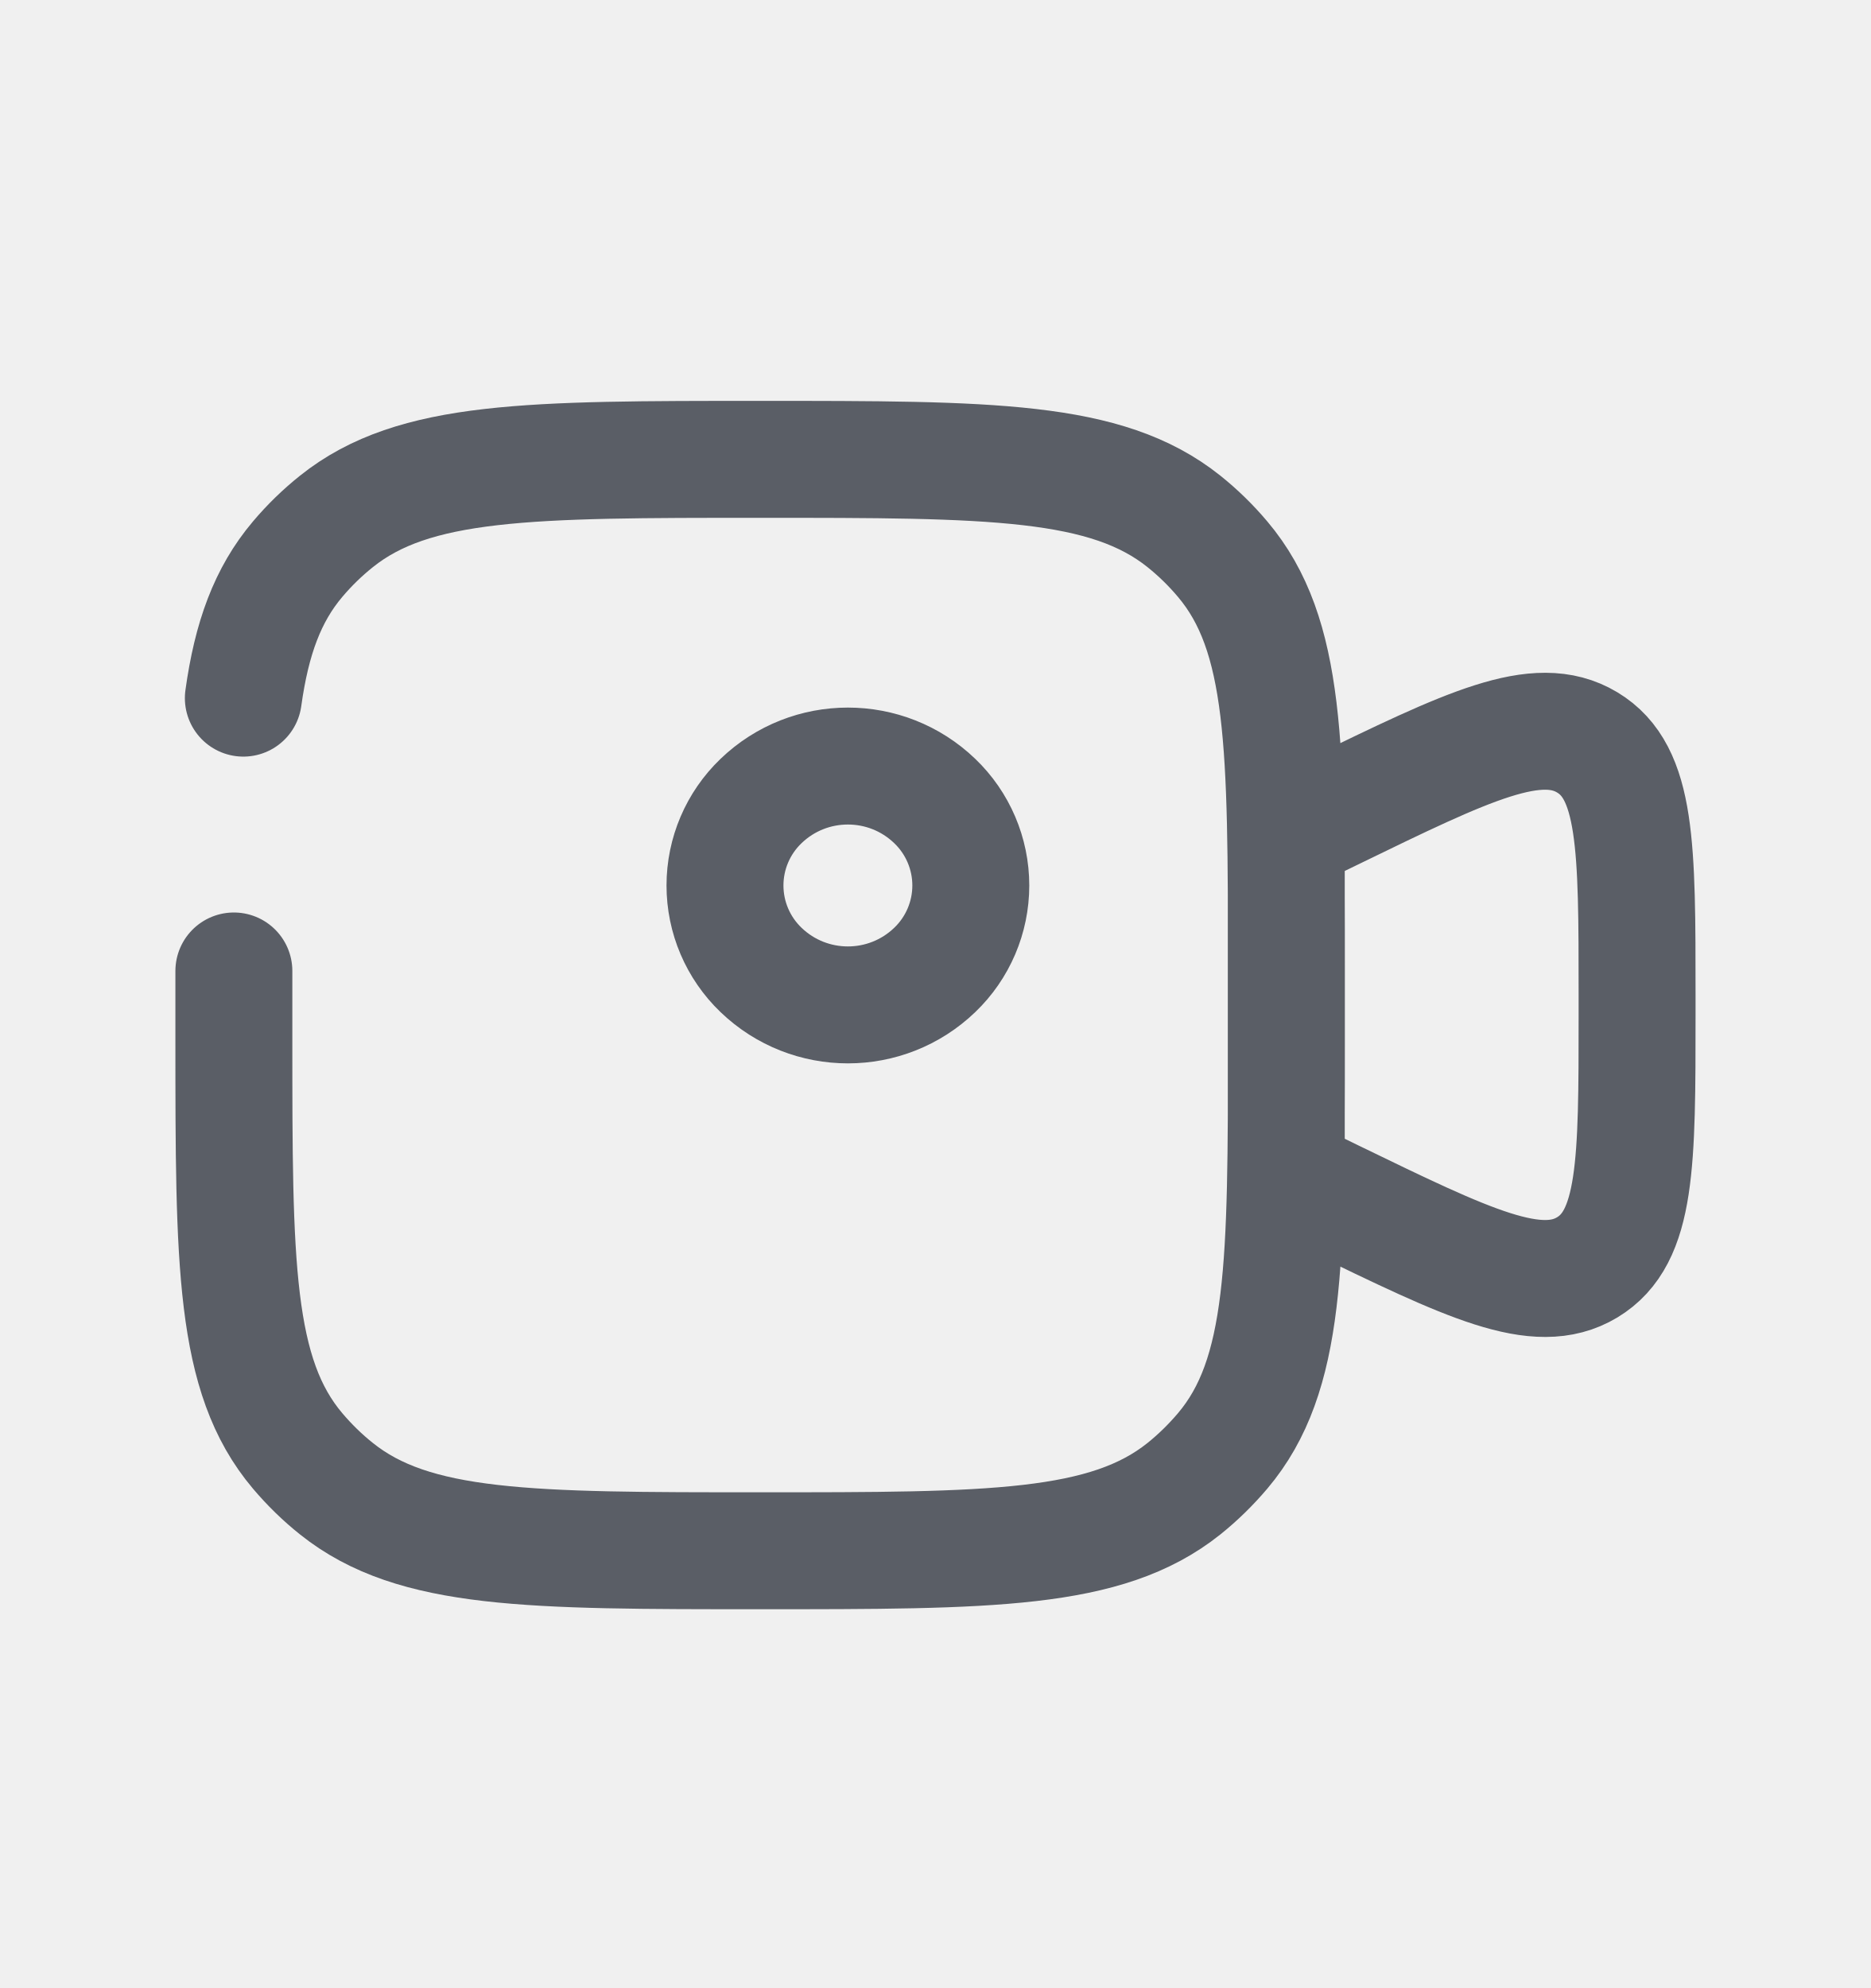
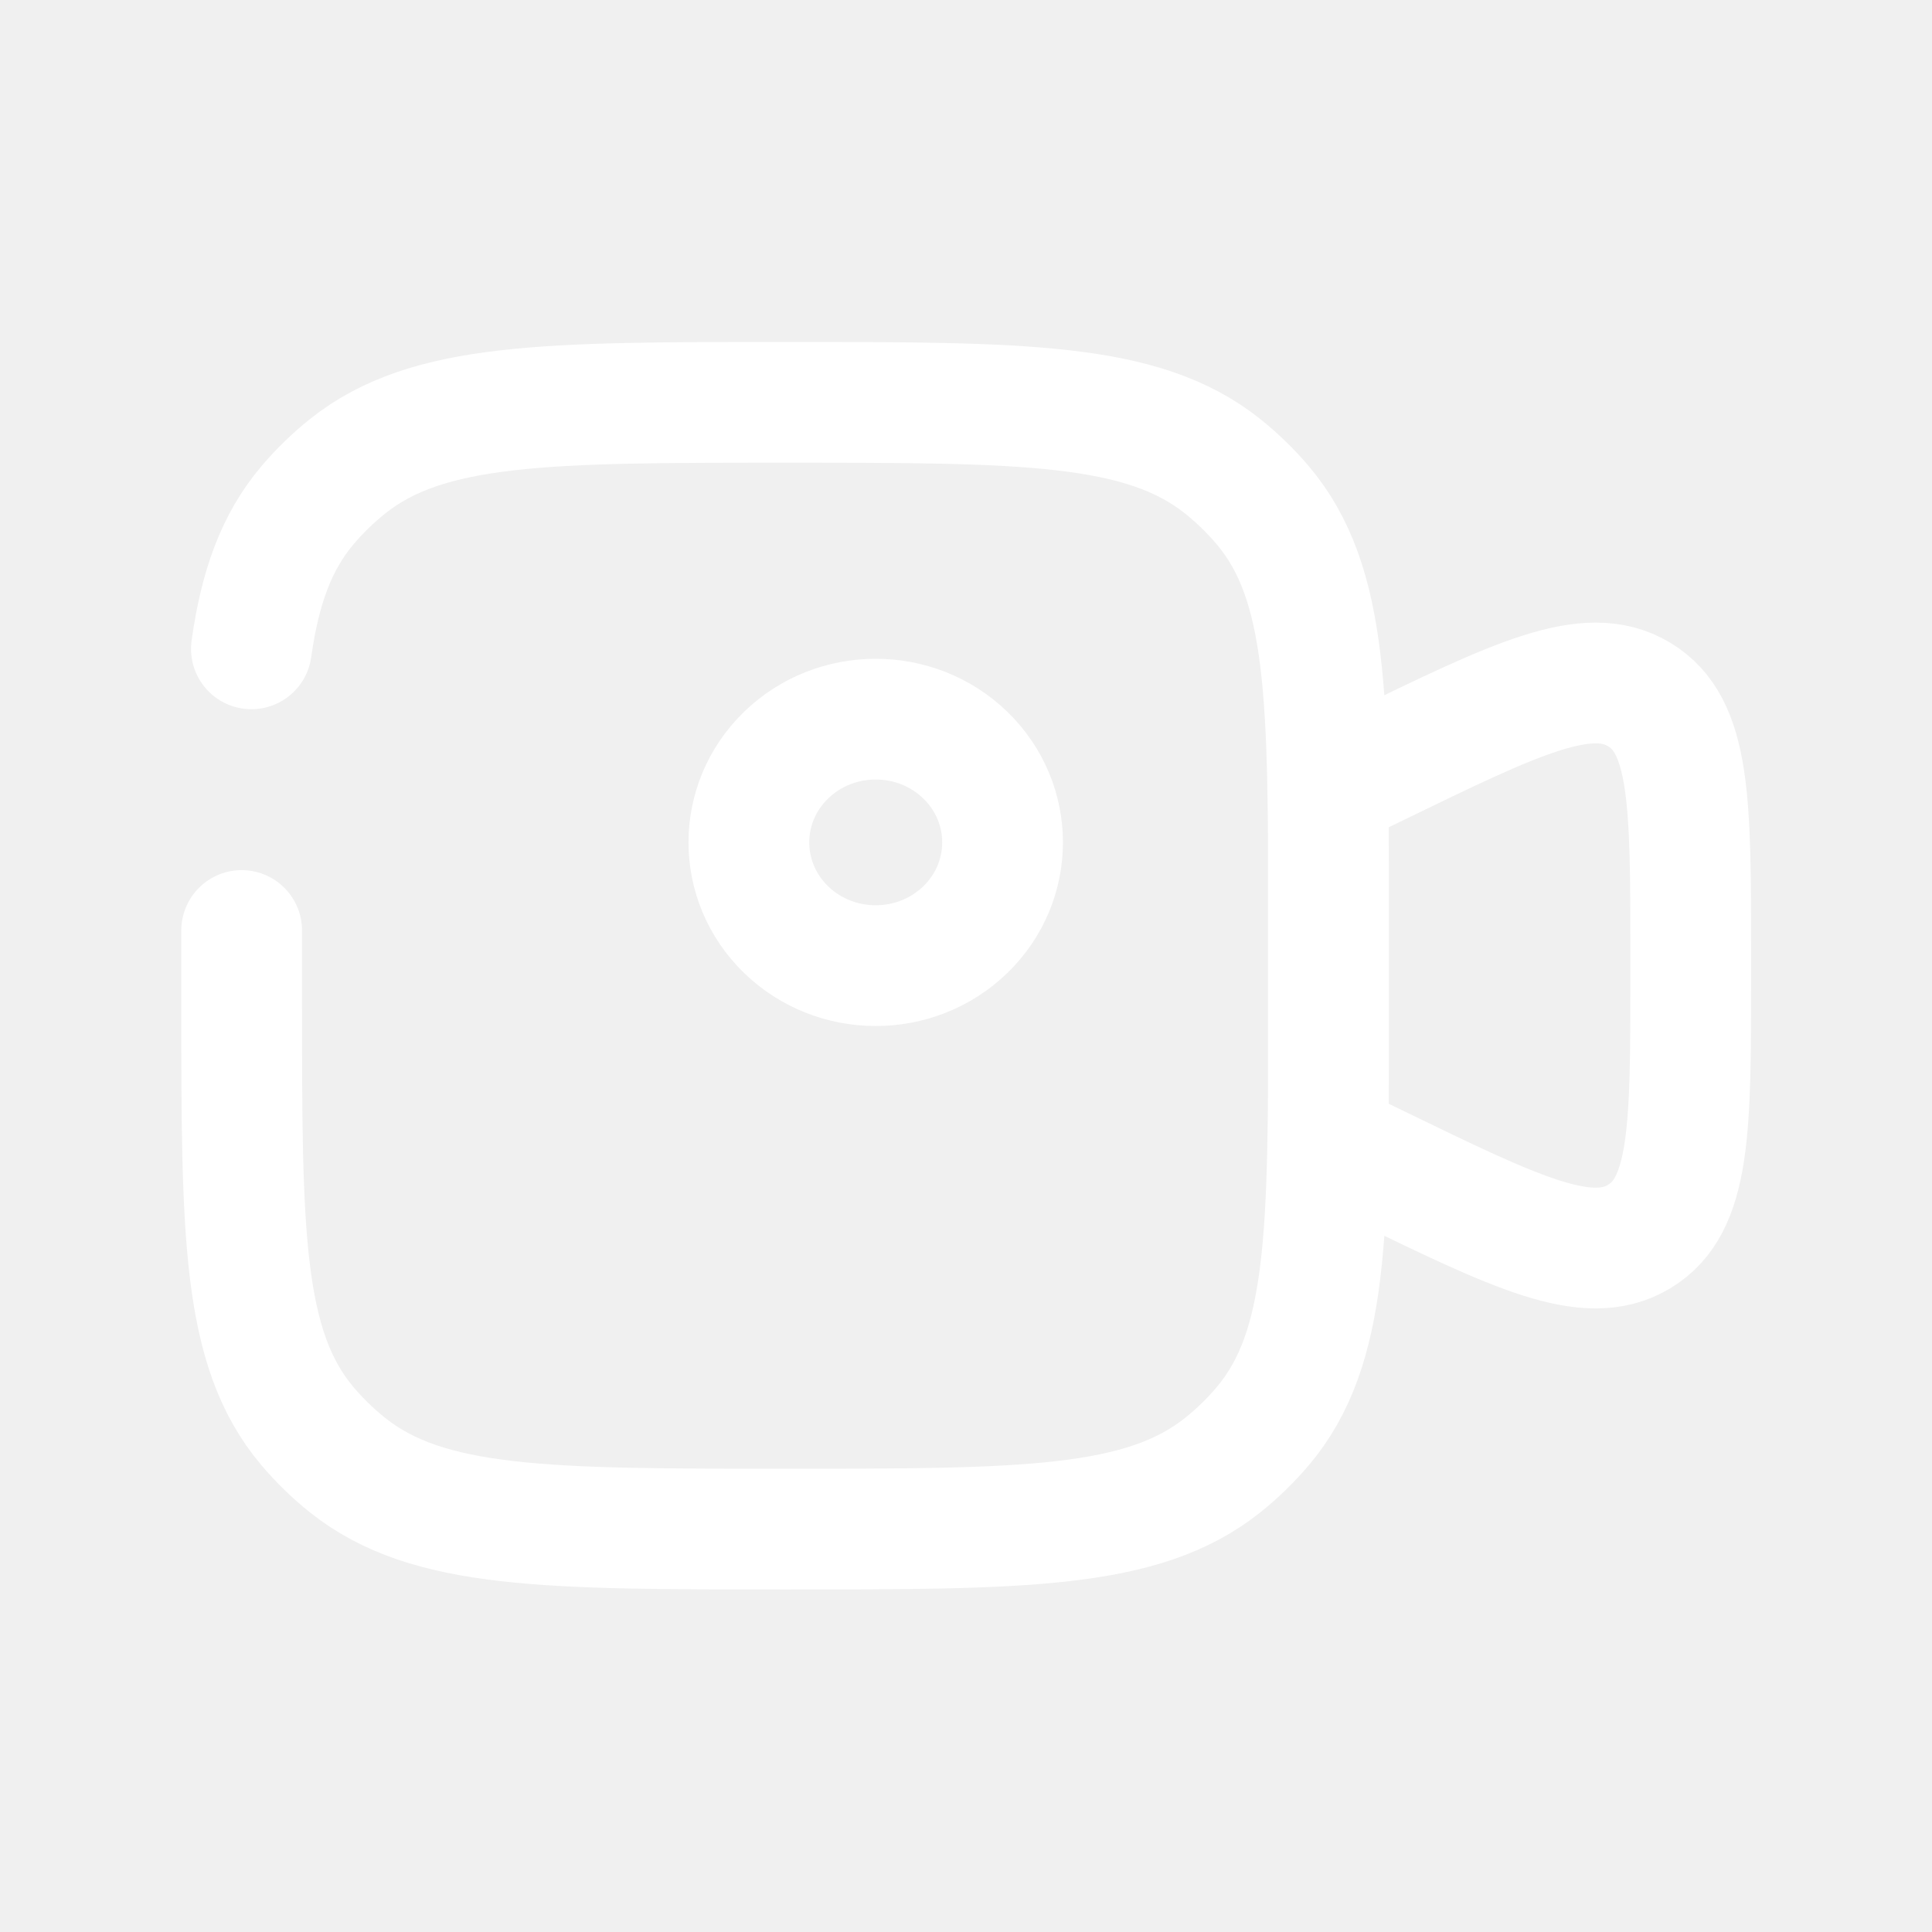
- <svg xmlns="http://www.w3.org/2000/svg" width="16" height="17" fill="none" viewBox="0 0 16 17">
-   <path stroke="#5A5E66" stroke-linecap="round" d="M2 8.303v.583c0 1.918 0 2.876.545 3.521.1.118.211.227.333.324.663.53 1.65.53 3.623.53 1.972 0 2.959 0 3.623-.53.121-.097.232-.206.332-.324.545-.645.545-1.604.545-3.52v-.584c0-1.917 0-2.876-.545-3.521a2.372 2.372 0 0 0-.332-.324c-.664-.53-1.65-.53-3.623-.53-1.973 0-2.96 0-3.623.53a2.367 2.367 0 0 0-.333.324c-.257.304-.393.677-.464 1.188M11 7.135l.395-.192c1.167-.568 1.751-.851 2.178-.595.427.256.427.89.427 2.16v.17c0 1.269 0 1.903-.427 2.16-.427.256-1.01-.028-2.178-.595L11 10.05V7.135ZM7.994 6.85a1 1 0 0 1 0 1.444 1.072 1.072 0 0 1-1.486 0 1 1 0 0 1 0-1.444 1.072 1.072 0 0 1 1.486 0Z" />
+ <svg xmlns="http://www.w3.org/2000/svg" width="24" height="24" viewBox="0 0 24 24" fill="none">
+   <g id="icon/feed/videos">
+     <path id="Vector" d="M3.002 11.559V12.434C3.002 15.31 3.002 16.748 3.819 17.716C3.969 17.893 4.136 18.056 4.318 18.201C5.314 18.995 6.794 18.995 9.753 18.995C12.712 18.995 14.192 18.995 15.188 18.201C15.37 18.056 15.537 17.893 15.687 17.716C16.504 16.748 16.504 15.31 16.504 12.434V11.559C16.504 8.683 16.504 7.245 15.687 6.277C15.537 6.1 15.37 5.938 15.188 5.792C14.192 4.998 12.712 4.998 9.753 4.998C6.794 4.998 5.314 4.998 4.318 5.792C4.136 5.938 3.969 6.1 3.819 6.277C3.434 6.733 3.231 7.294 3.123 8.06M16.502 9.807L17.095 9.519C18.846 8.668 19.722 8.242 20.362 8.627C21.003 9.012 21.003 9.963 21.003 11.867V12.122C21.003 14.025 21.003 14.977 20.362 15.361C19.722 15.746 18.846 15.32 17.095 14.469L16.502 14.181V9.807ZM11.993 9.382C12.608 9.98 12.608 10.949 11.993 11.547C11.377 12.145 10.38 12.145 9.764 11.547C9.149 10.949 9.149 9.98 9.764 9.382C10.38 8.784 11.377 8.784 11.993 9.382Z" stroke="white" stroke-width="1.5" stroke-linecap="round" />
+   </g>
</svg>
